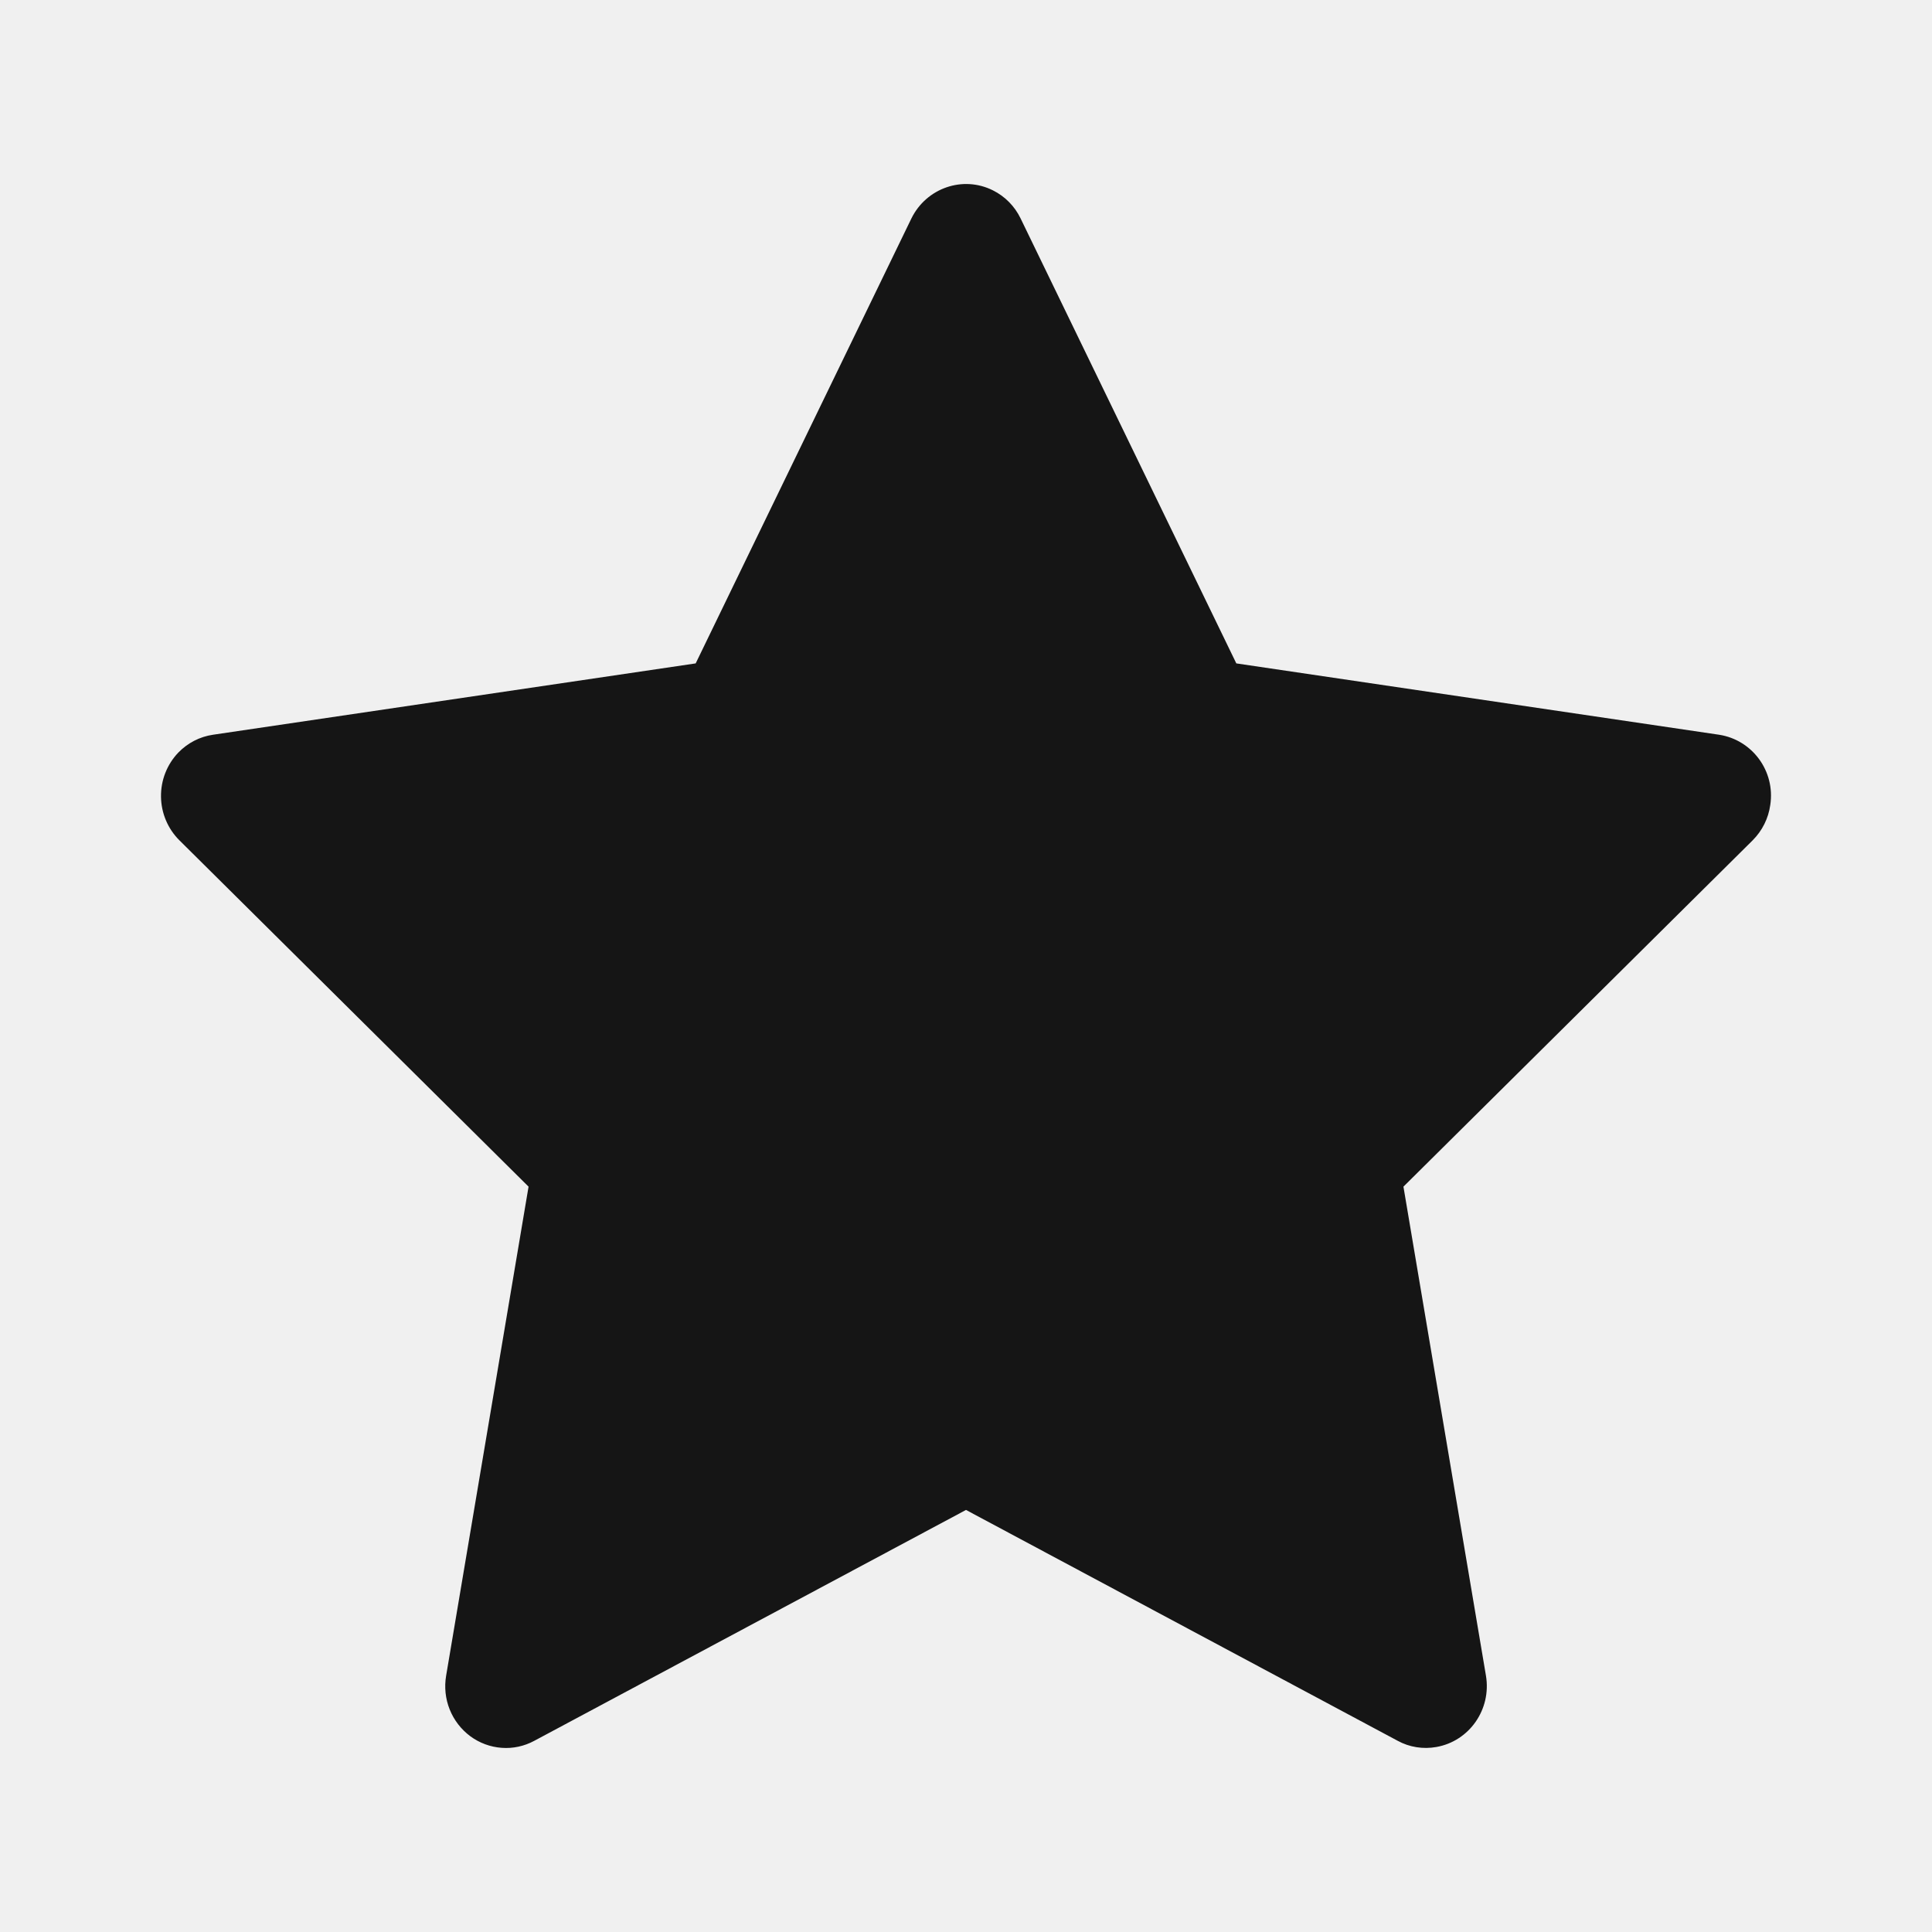
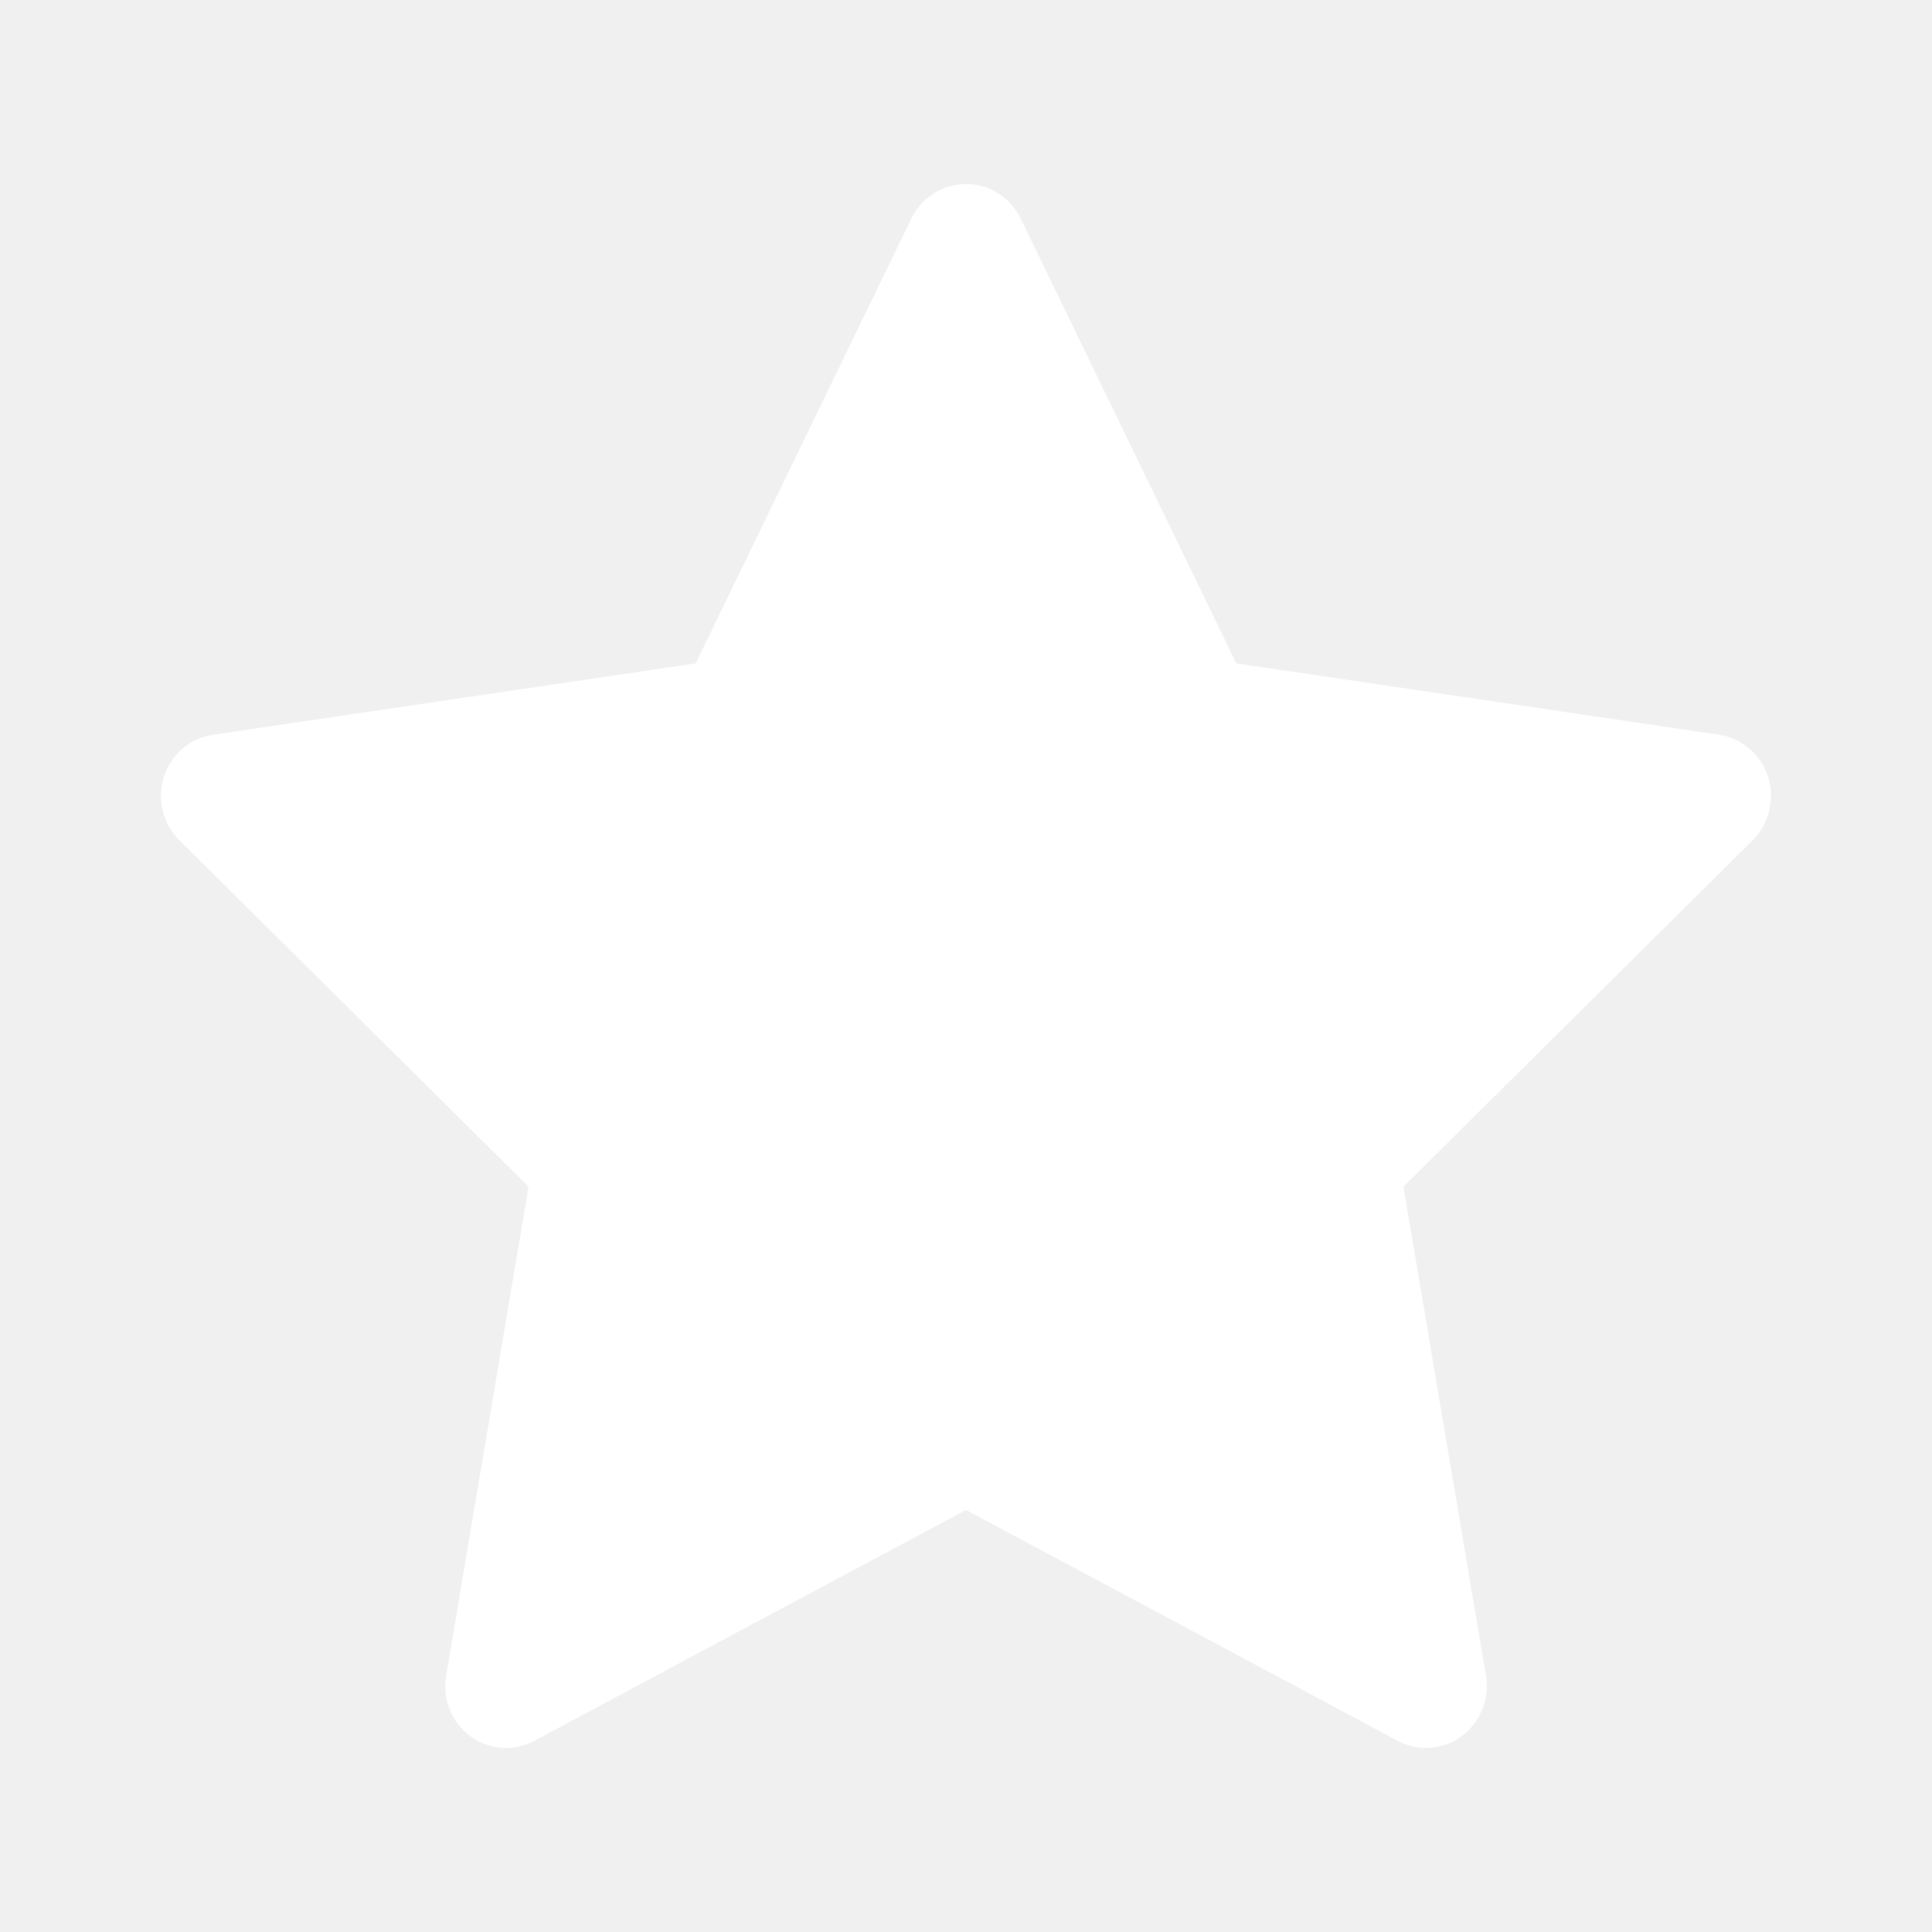
<svg xmlns="http://www.w3.org/2000/svg" width="24" height="24" viewBox="0 0 24 24" fill="none">
-   <path d="M21.354 9.127L15.358 8.241L12.678 2.713C12.605 2.562 12.484 2.439 12.335 2.365C11.962 2.178 11.509 2.334 11.322 2.713L8.642 8.241L2.647 9.127C2.481 9.151 2.33 9.23 2.214 9.35C2.074 9.497 1.997 9.693 2 9.898C2.003 10.102 2.085 10.296 2.229 10.439L6.566 14.741L5.542 20.816C5.518 20.957 5.533 21.103 5.586 21.235C5.639 21.368 5.728 21.483 5.842 21.568C5.956 21.652 6.091 21.702 6.231 21.712C6.372 21.723 6.513 21.692 6.637 21.625L12 18.757L17.363 21.625C17.509 21.705 17.679 21.731 17.842 21.702C18.253 21.63 18.529 21.234 18.459 20.816L17.434 14.741L21.772 10.439C21.89 10.321 21.968 10.167 21.991 9.999C22.055 9.579 21.767 9.19 21.354 9.127Z" fill="#151515" />
+   <path d="M21.354 9.127L15.358 8.241L12.678 2.713C12.605 2.562 12.484 2.439 12.335 2.365C11.962 2.178 11.509 2.334 11.322 2.713L8.642 8.241L2.647 9.127C2.481 9.151 2.33 9.23 2.214 9.35C2.074 9.497 1.997 9.693 2 9.898C2.003 10.102 2.085 10.296 2.229 10.439L6.566 14.741L5.542 20.816C5.518 20.957 5.533 21.103 5.586 21.235C5.639 21.368 5.728 21.483 5.842 21.568C5.956 21.652 6.091 21.702 6.231 21.712C6.372 21.723 6.513 21.692 6.637 21.625L12 18.757L17.363 21.625C17.509 21.705 17.679 21.731 17.842 21.702C18.253 21.63 18.529 21.234 18.459 20.816L17.434 14.741L21.772 10.439C21.89 10.321 21.968 10.167 21.991 9.999C22.055 9.579 21.767 9.19 21.354 9.127Z" fill="#fff" />
</svg>
